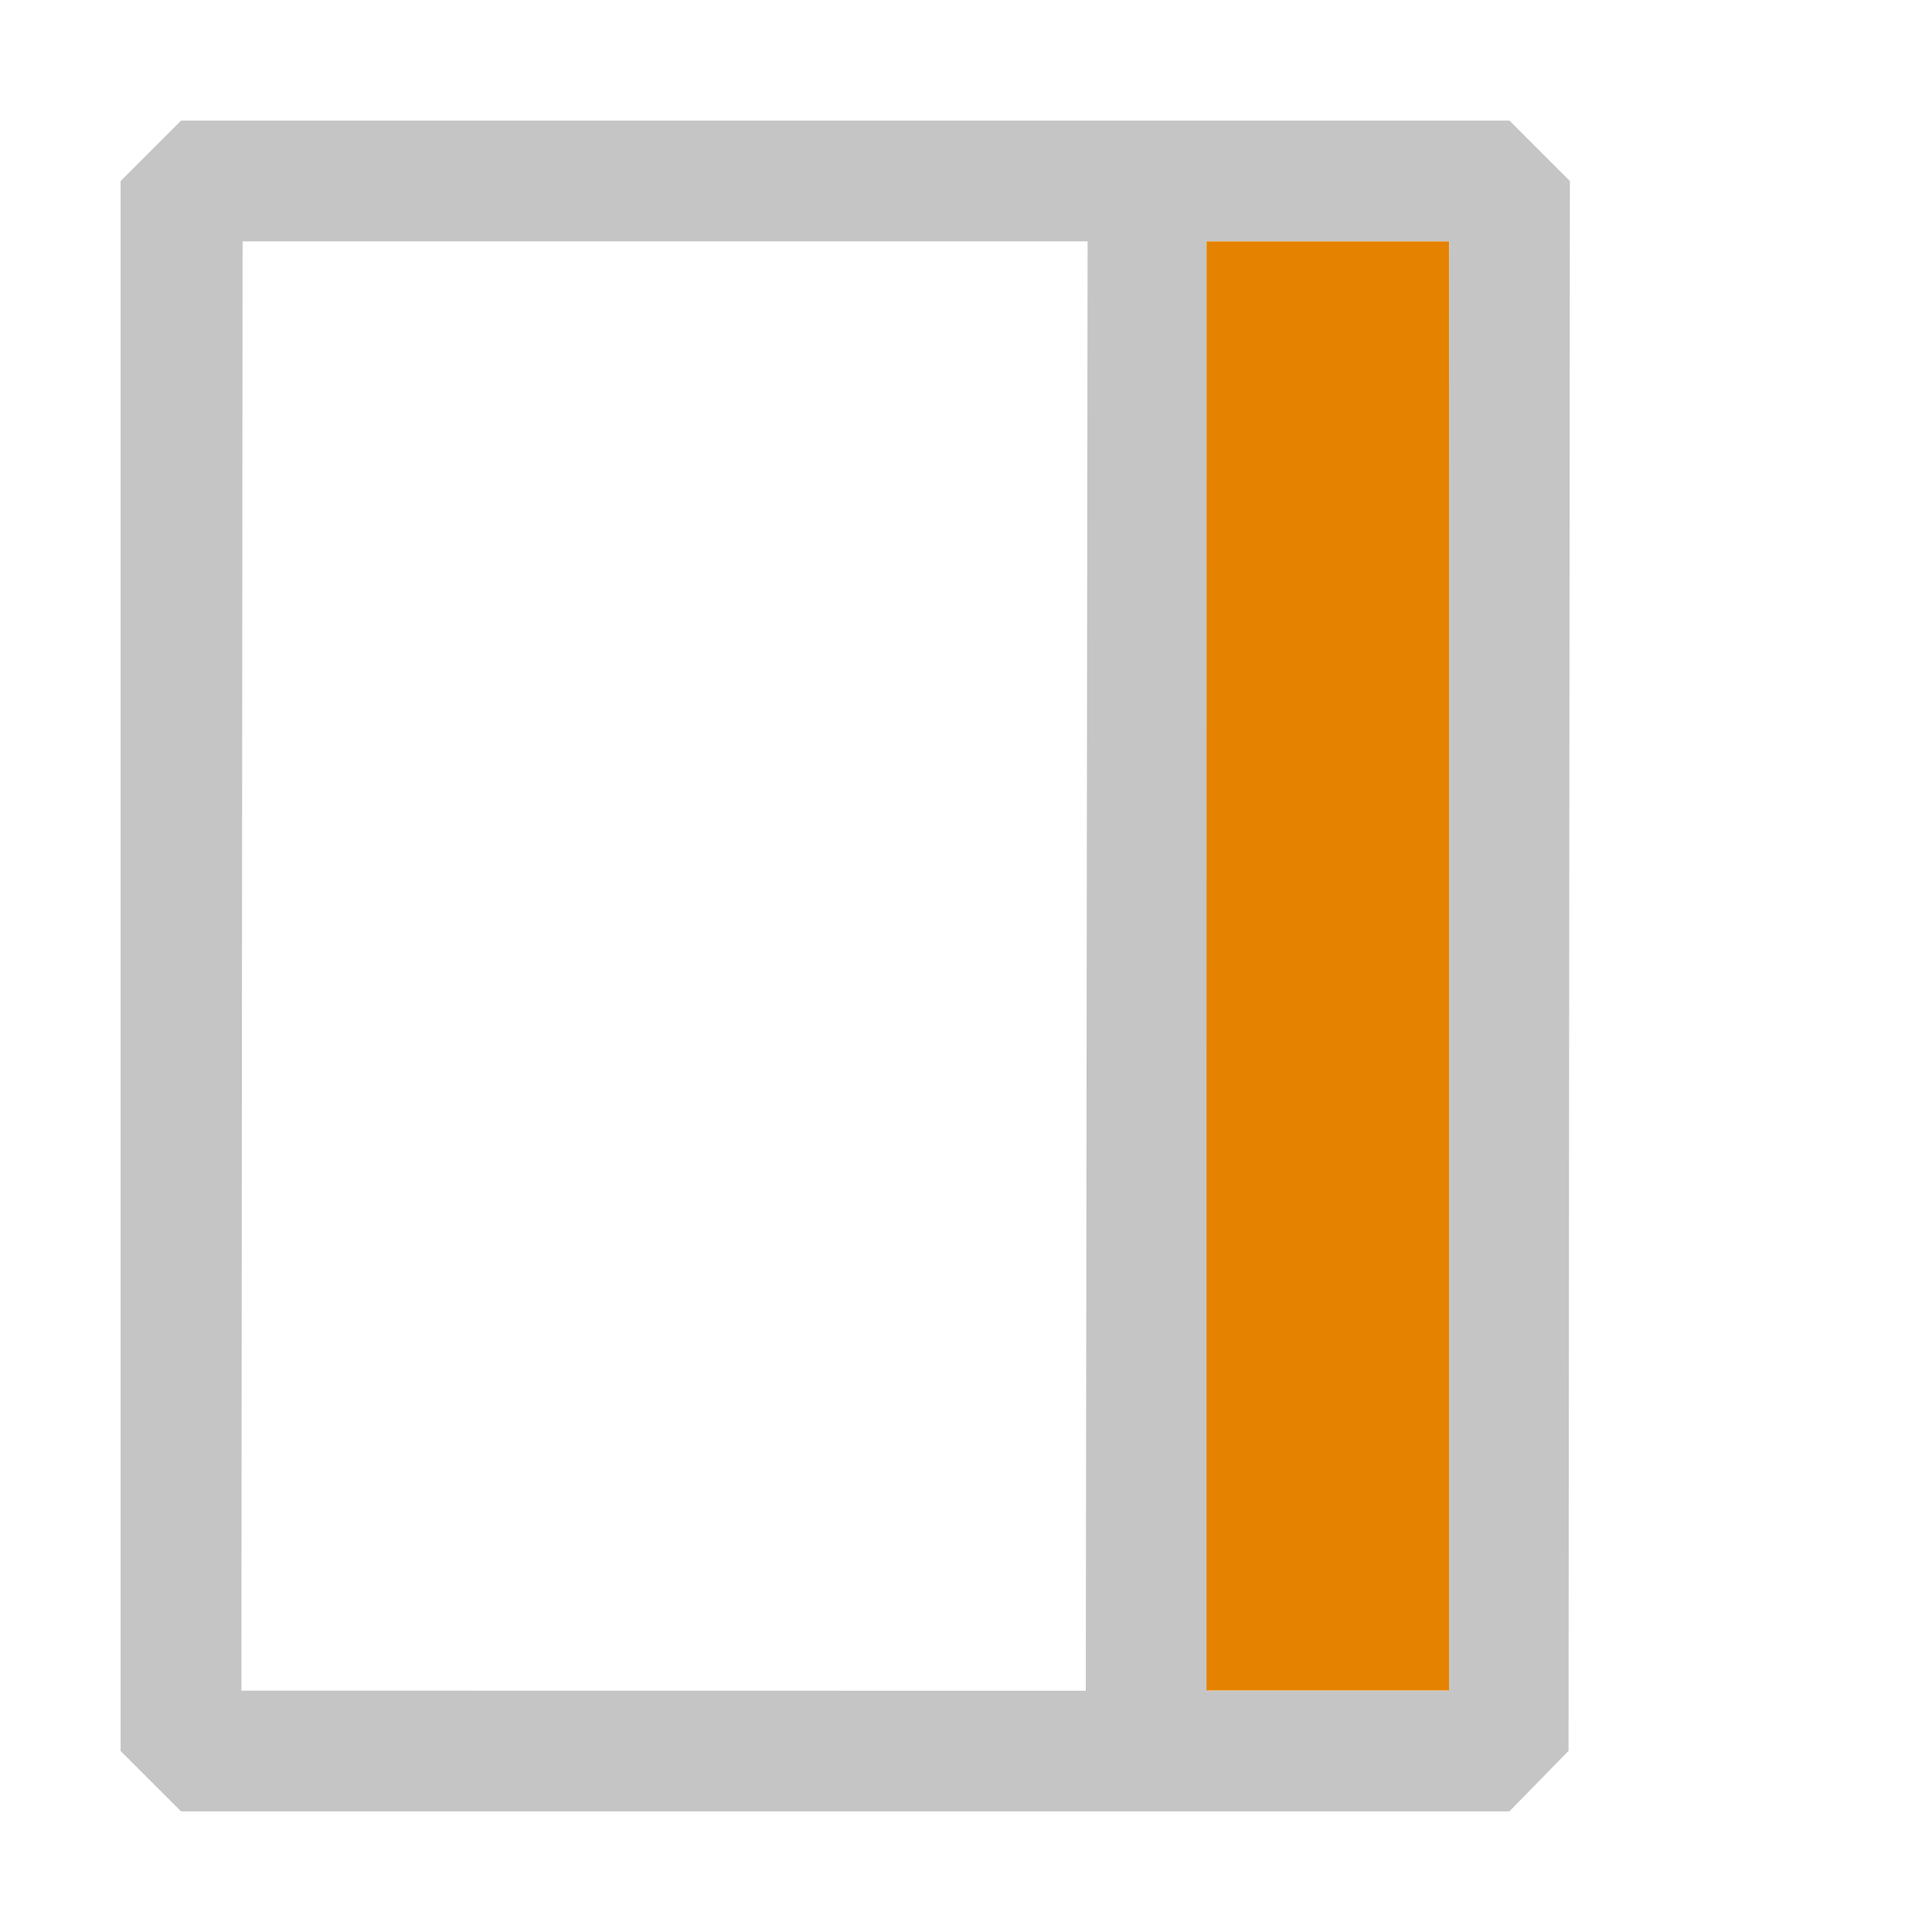
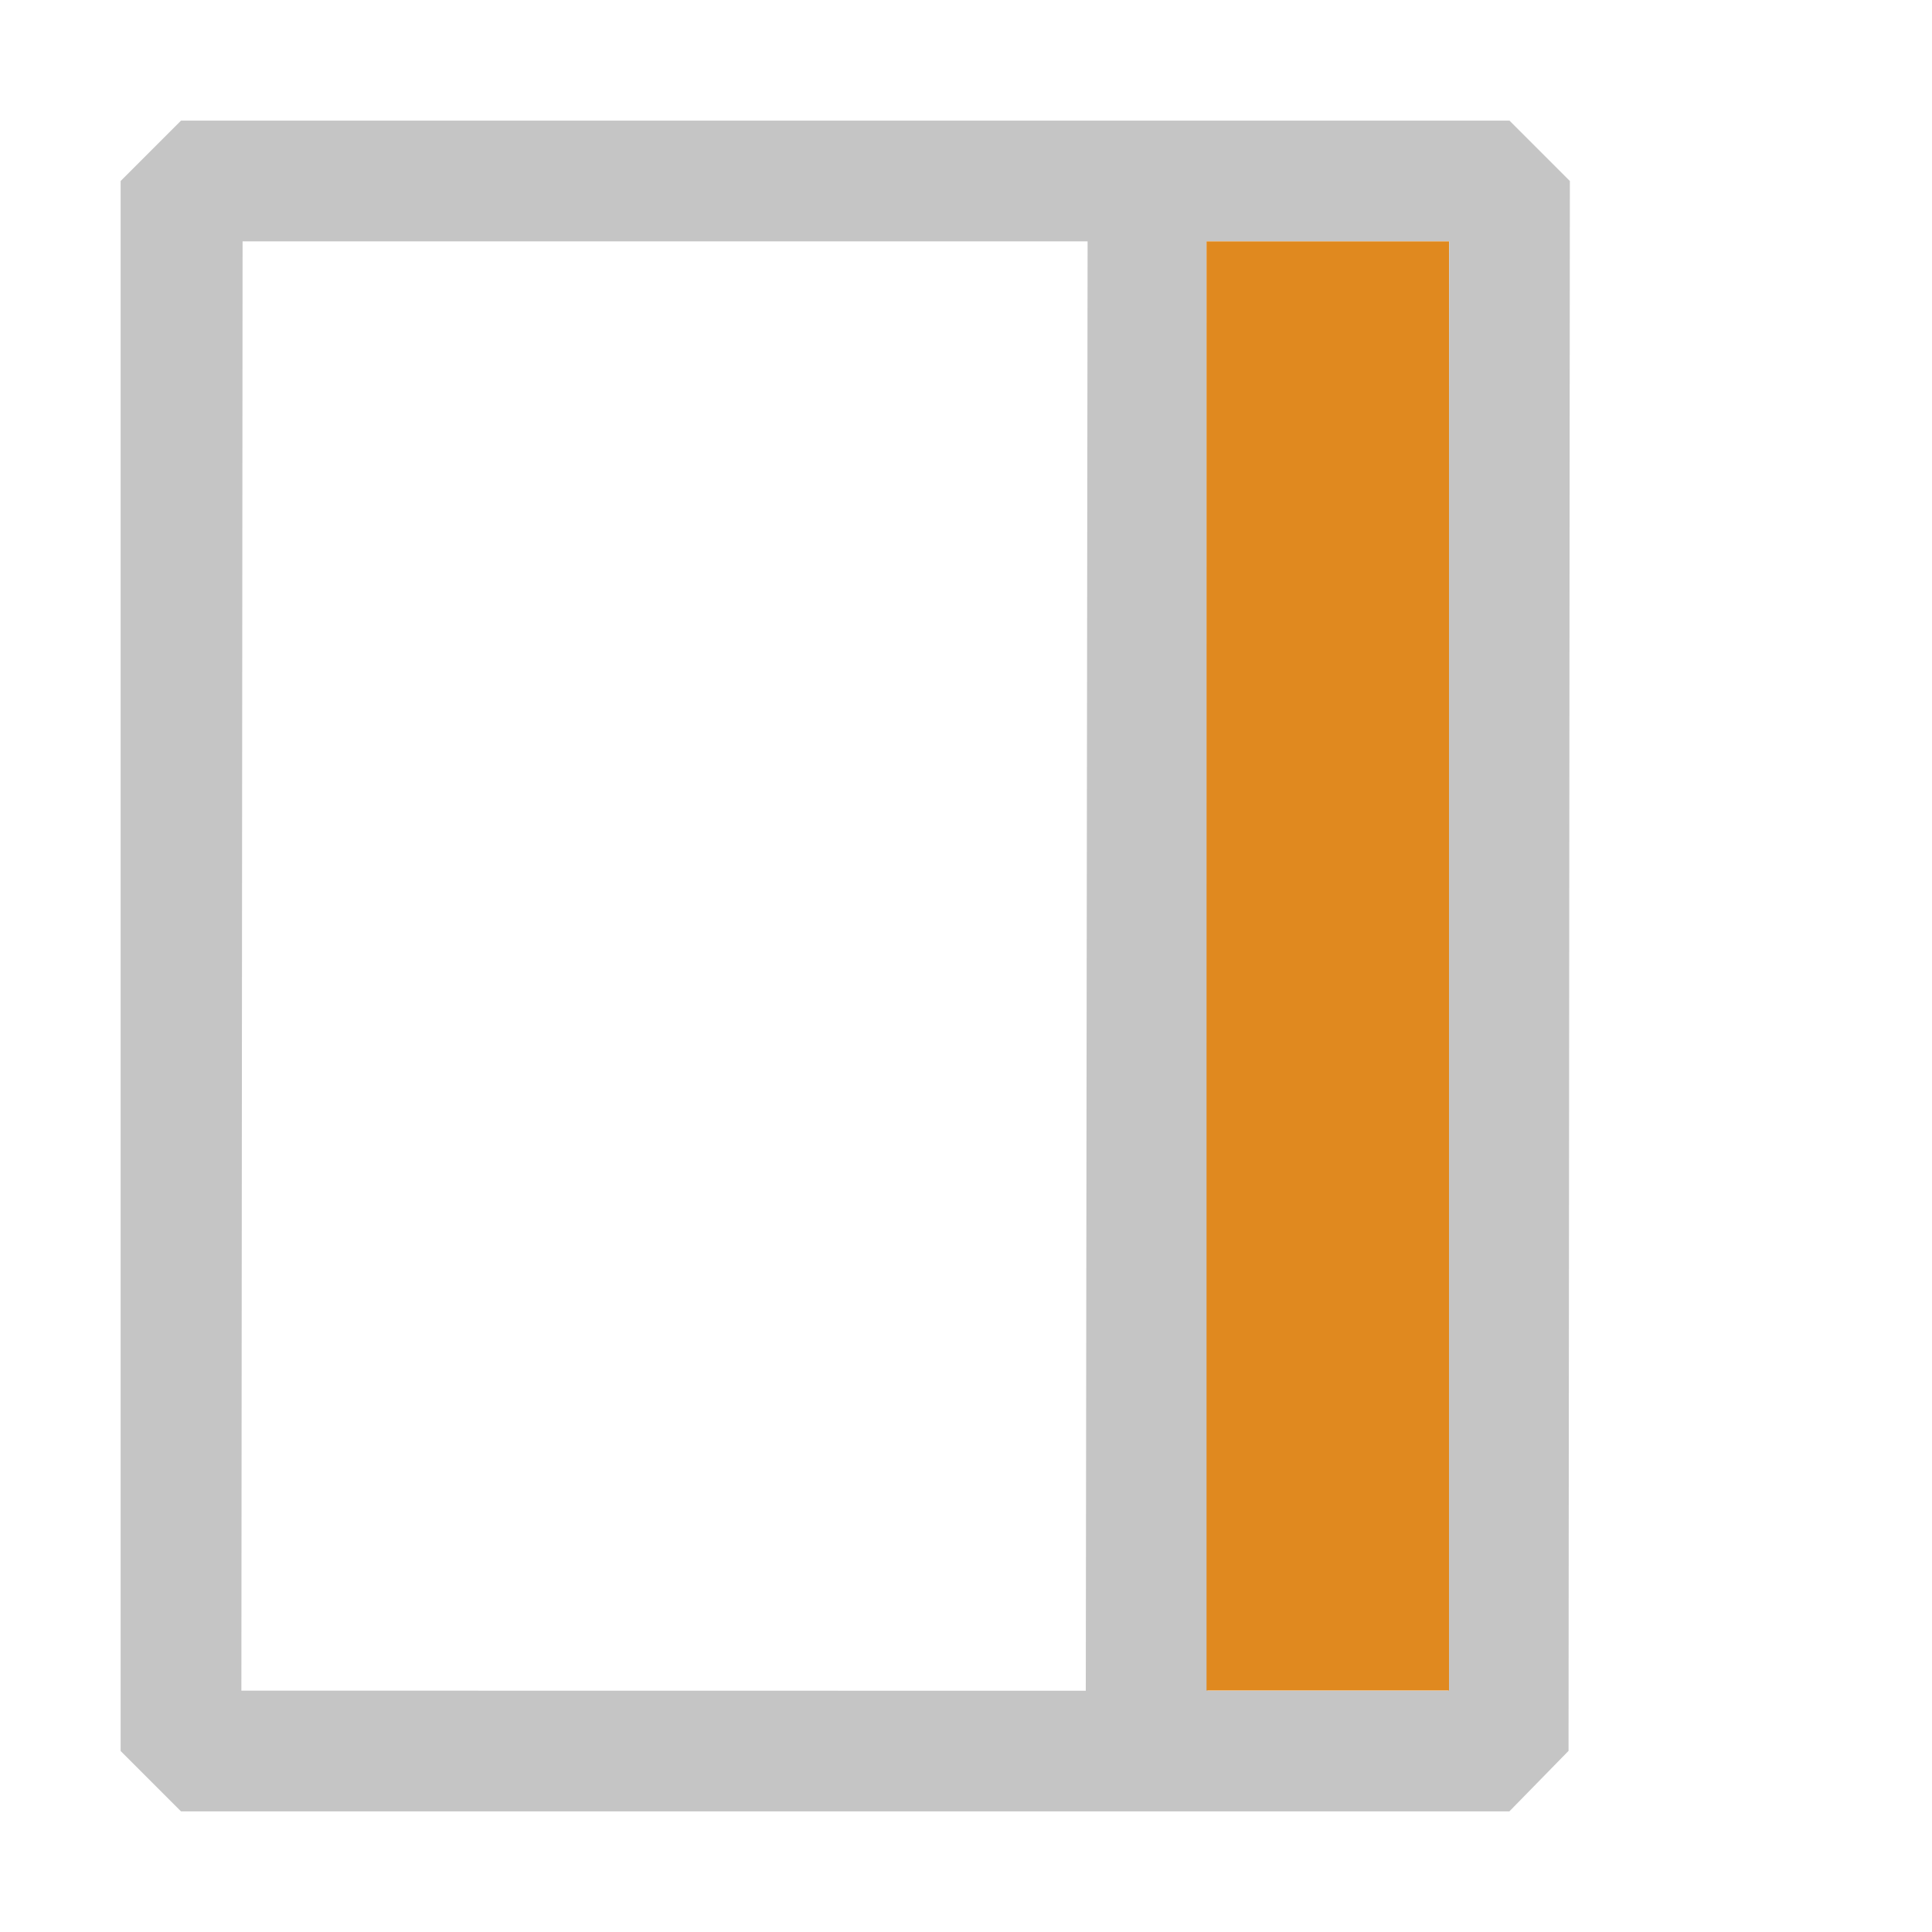
<svg xmlns="http://www.w3.org/2000/svg" width="16px" height="16px" viewBox="0 0 16 16" version="1.1" xml:space="preserve" style="fill-rule:evenodd;clip-rule:evenodd;stroke-linejoin:round;stroke-miterlimit:2;">
  <path d="M12.99,14.5L12.5,15.001L1.499,15.001L0.999,14.501L0.999,1.499L1.499,0.999L12.501,0.999L13.001,1.499L12.99,14.5ZM11.995,14.002L12.001,1.999L9.992,1.999L10,14.002L11.999,14.002L11.995,14.002ZM8.992,14.002L9.007,1.999L2.009,1.999L1.999,14.001L8.992,14.002Z" style="fill:rgb(197,197,197);" />
-   <rect x="9.992" y="1.999" width="2.008" height="12.001" style="fill:rgb(229,131,0);" />
+   <rect x="9.992" y="1.999" width="2.008" height="12.001" style="fill:rgb(224,137,31);" />
</svg>
